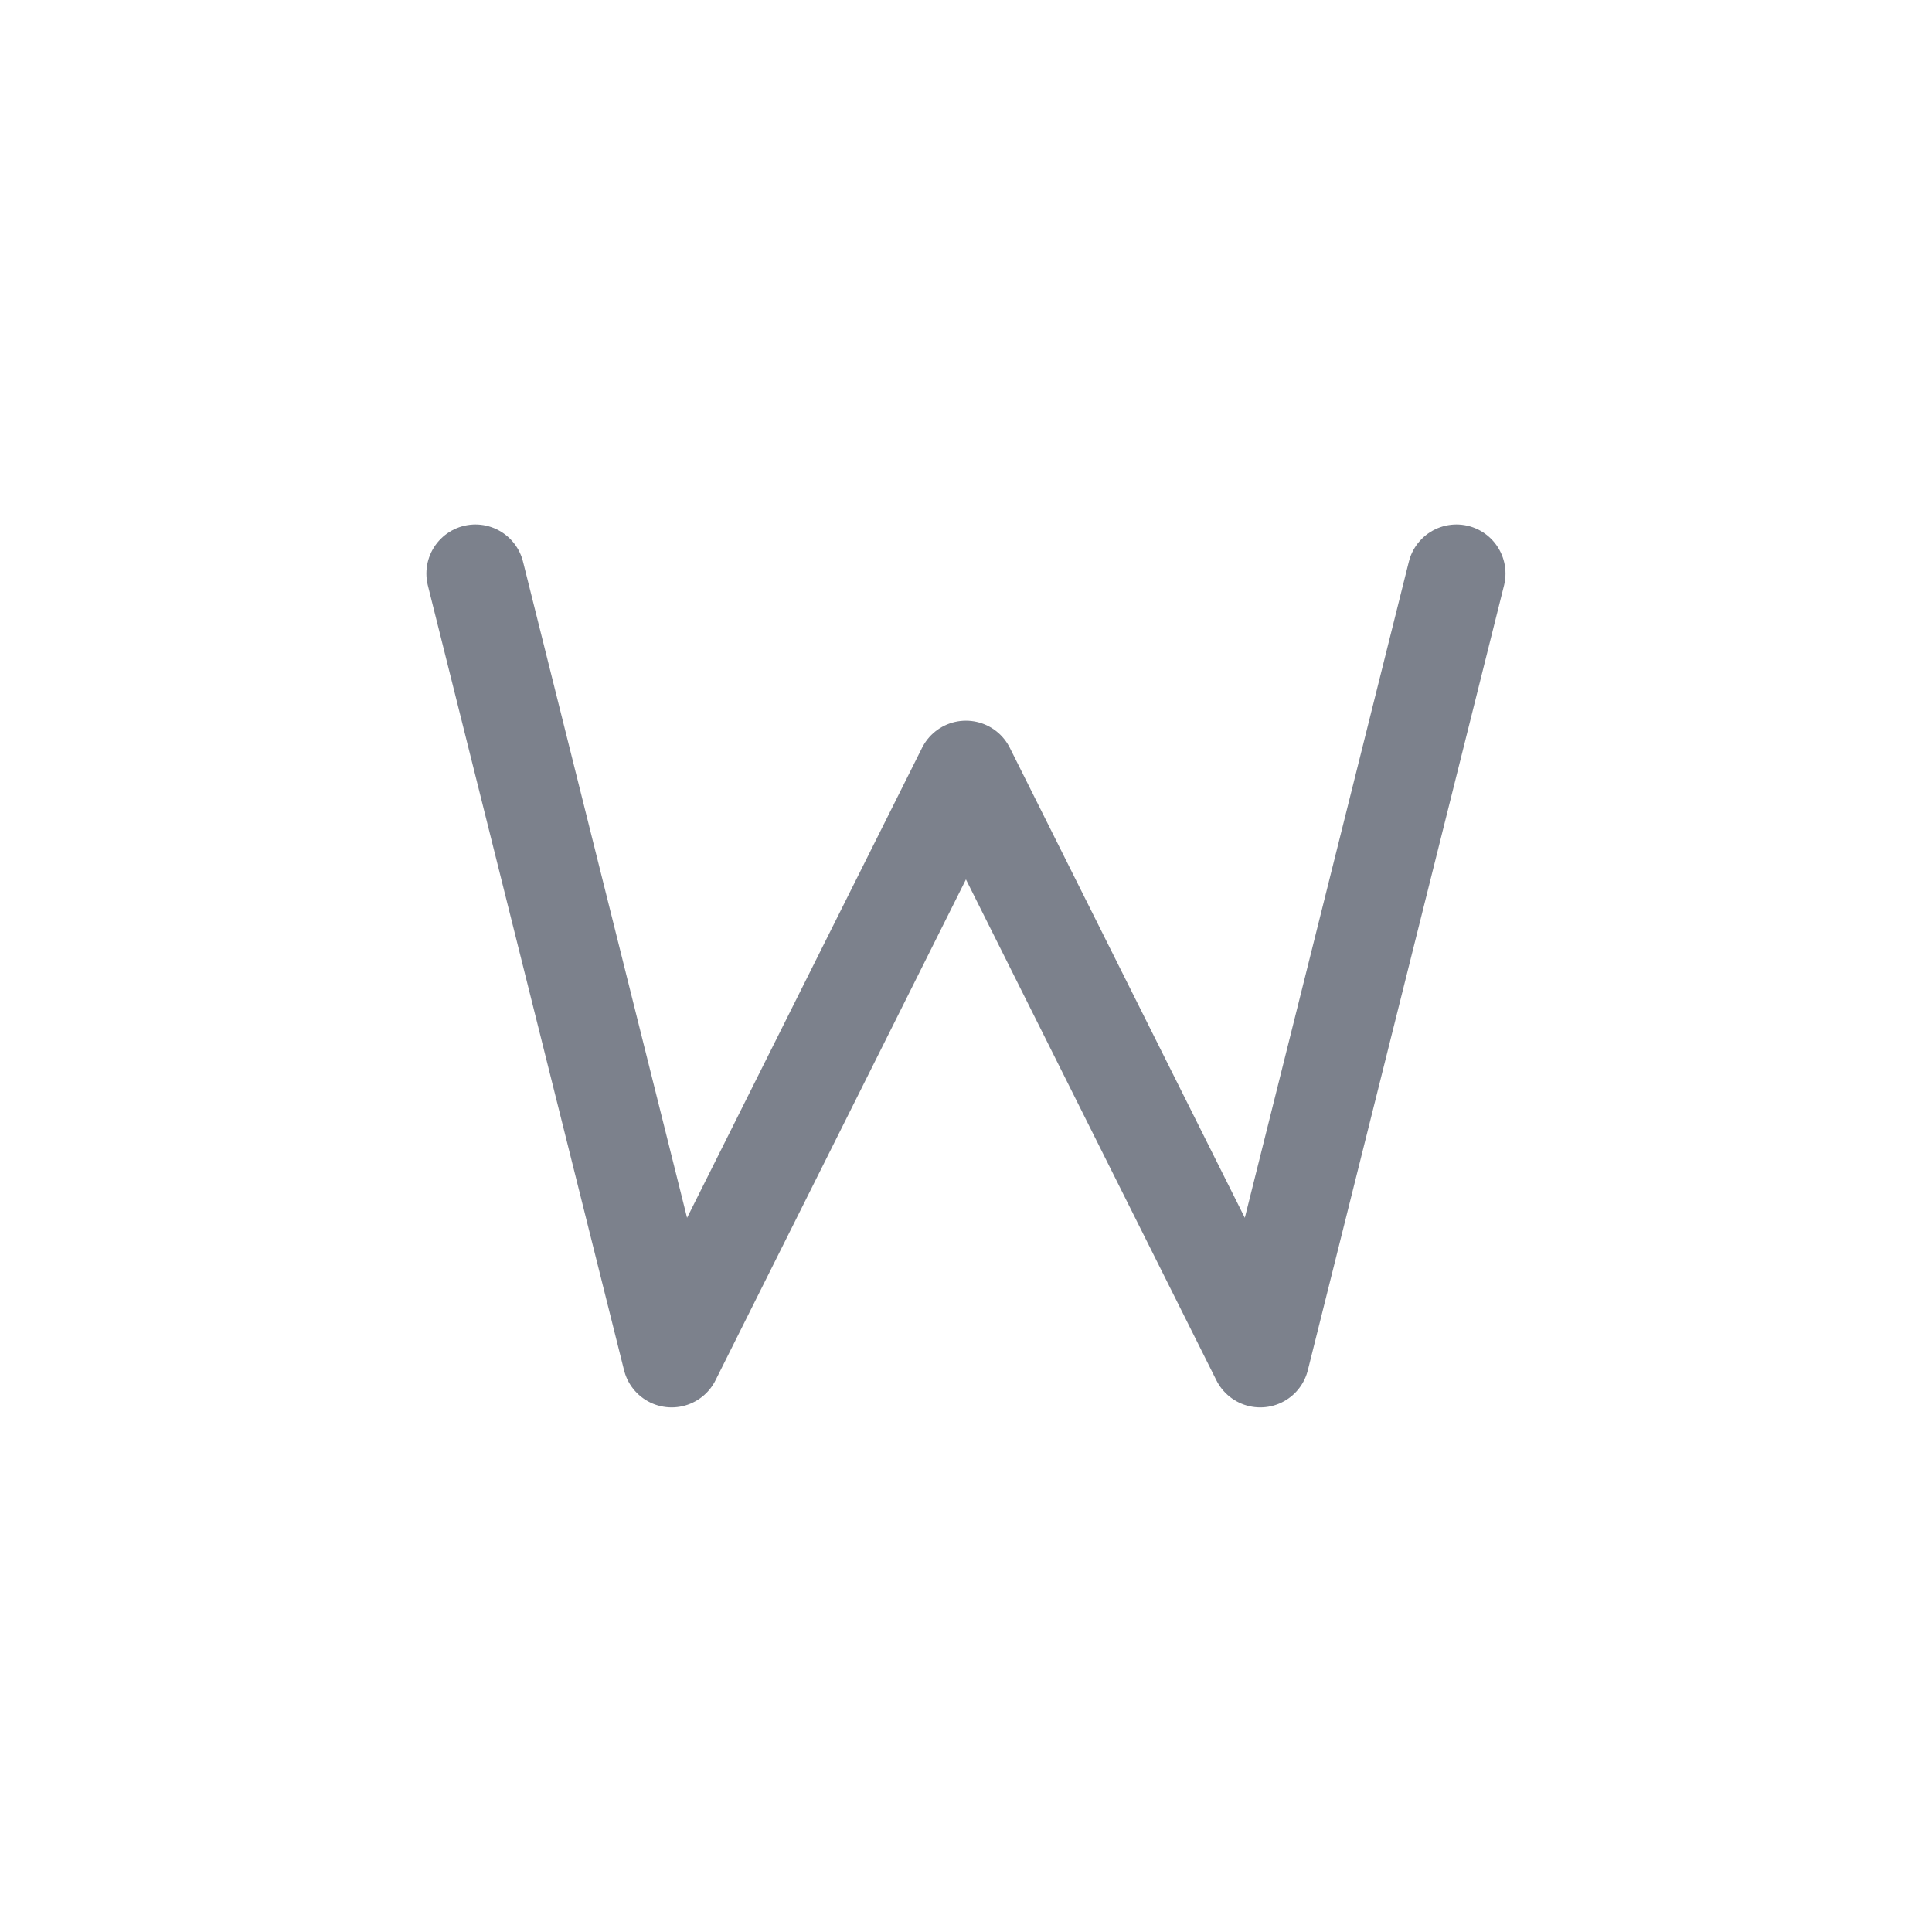
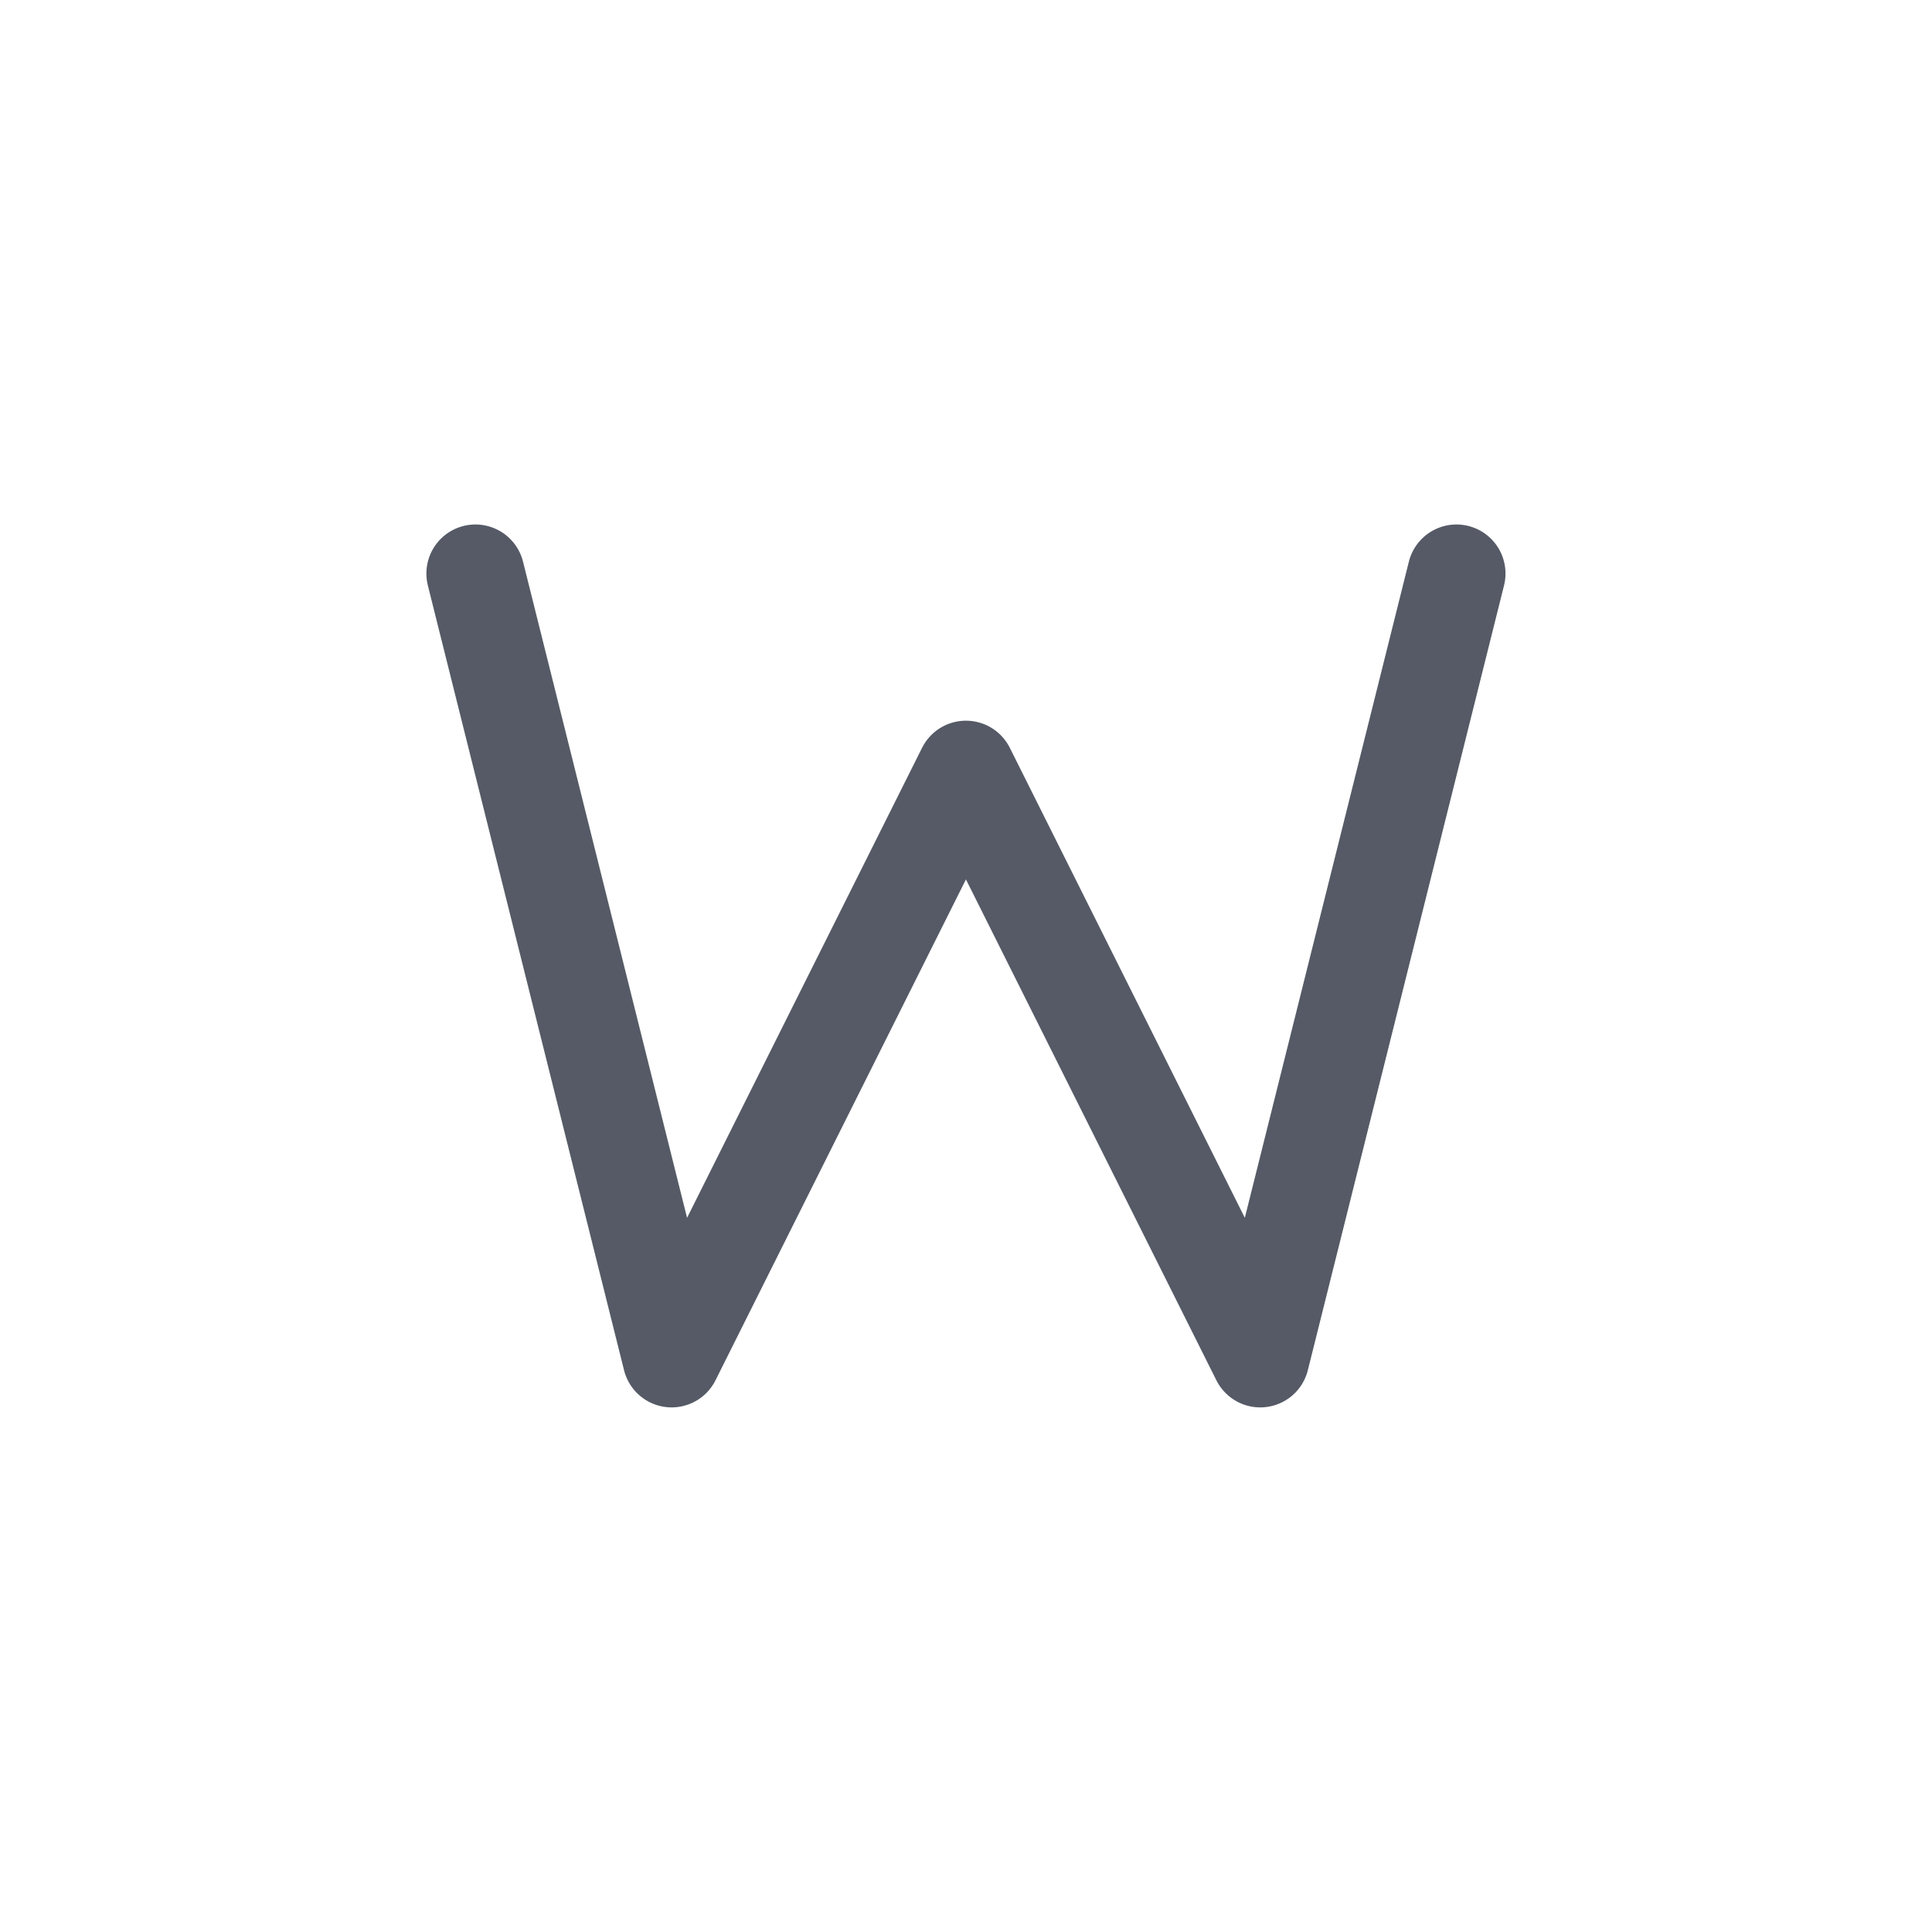
<svg xmlns="http://www.w3.org/2000/svg" width="128" height="128" viewBox="0 0 128 128">
-   <g transform="translate(12 12) scale(4.333)" fill="none" stroke="#7C818C" stroke-width="1.5" stroke-linecap="round" stroke-linejoin="round">
+   <g transform="translate(12 12) scale(4.333)" fill="none" stroke="#555A66" stroke-width="1.5" stroke-linecap="round" stroke-linejoin="round">
    <path d="M4.5 6l3 12 4.5-9 4.5 9 3-12" />
  </g>
</svg>
